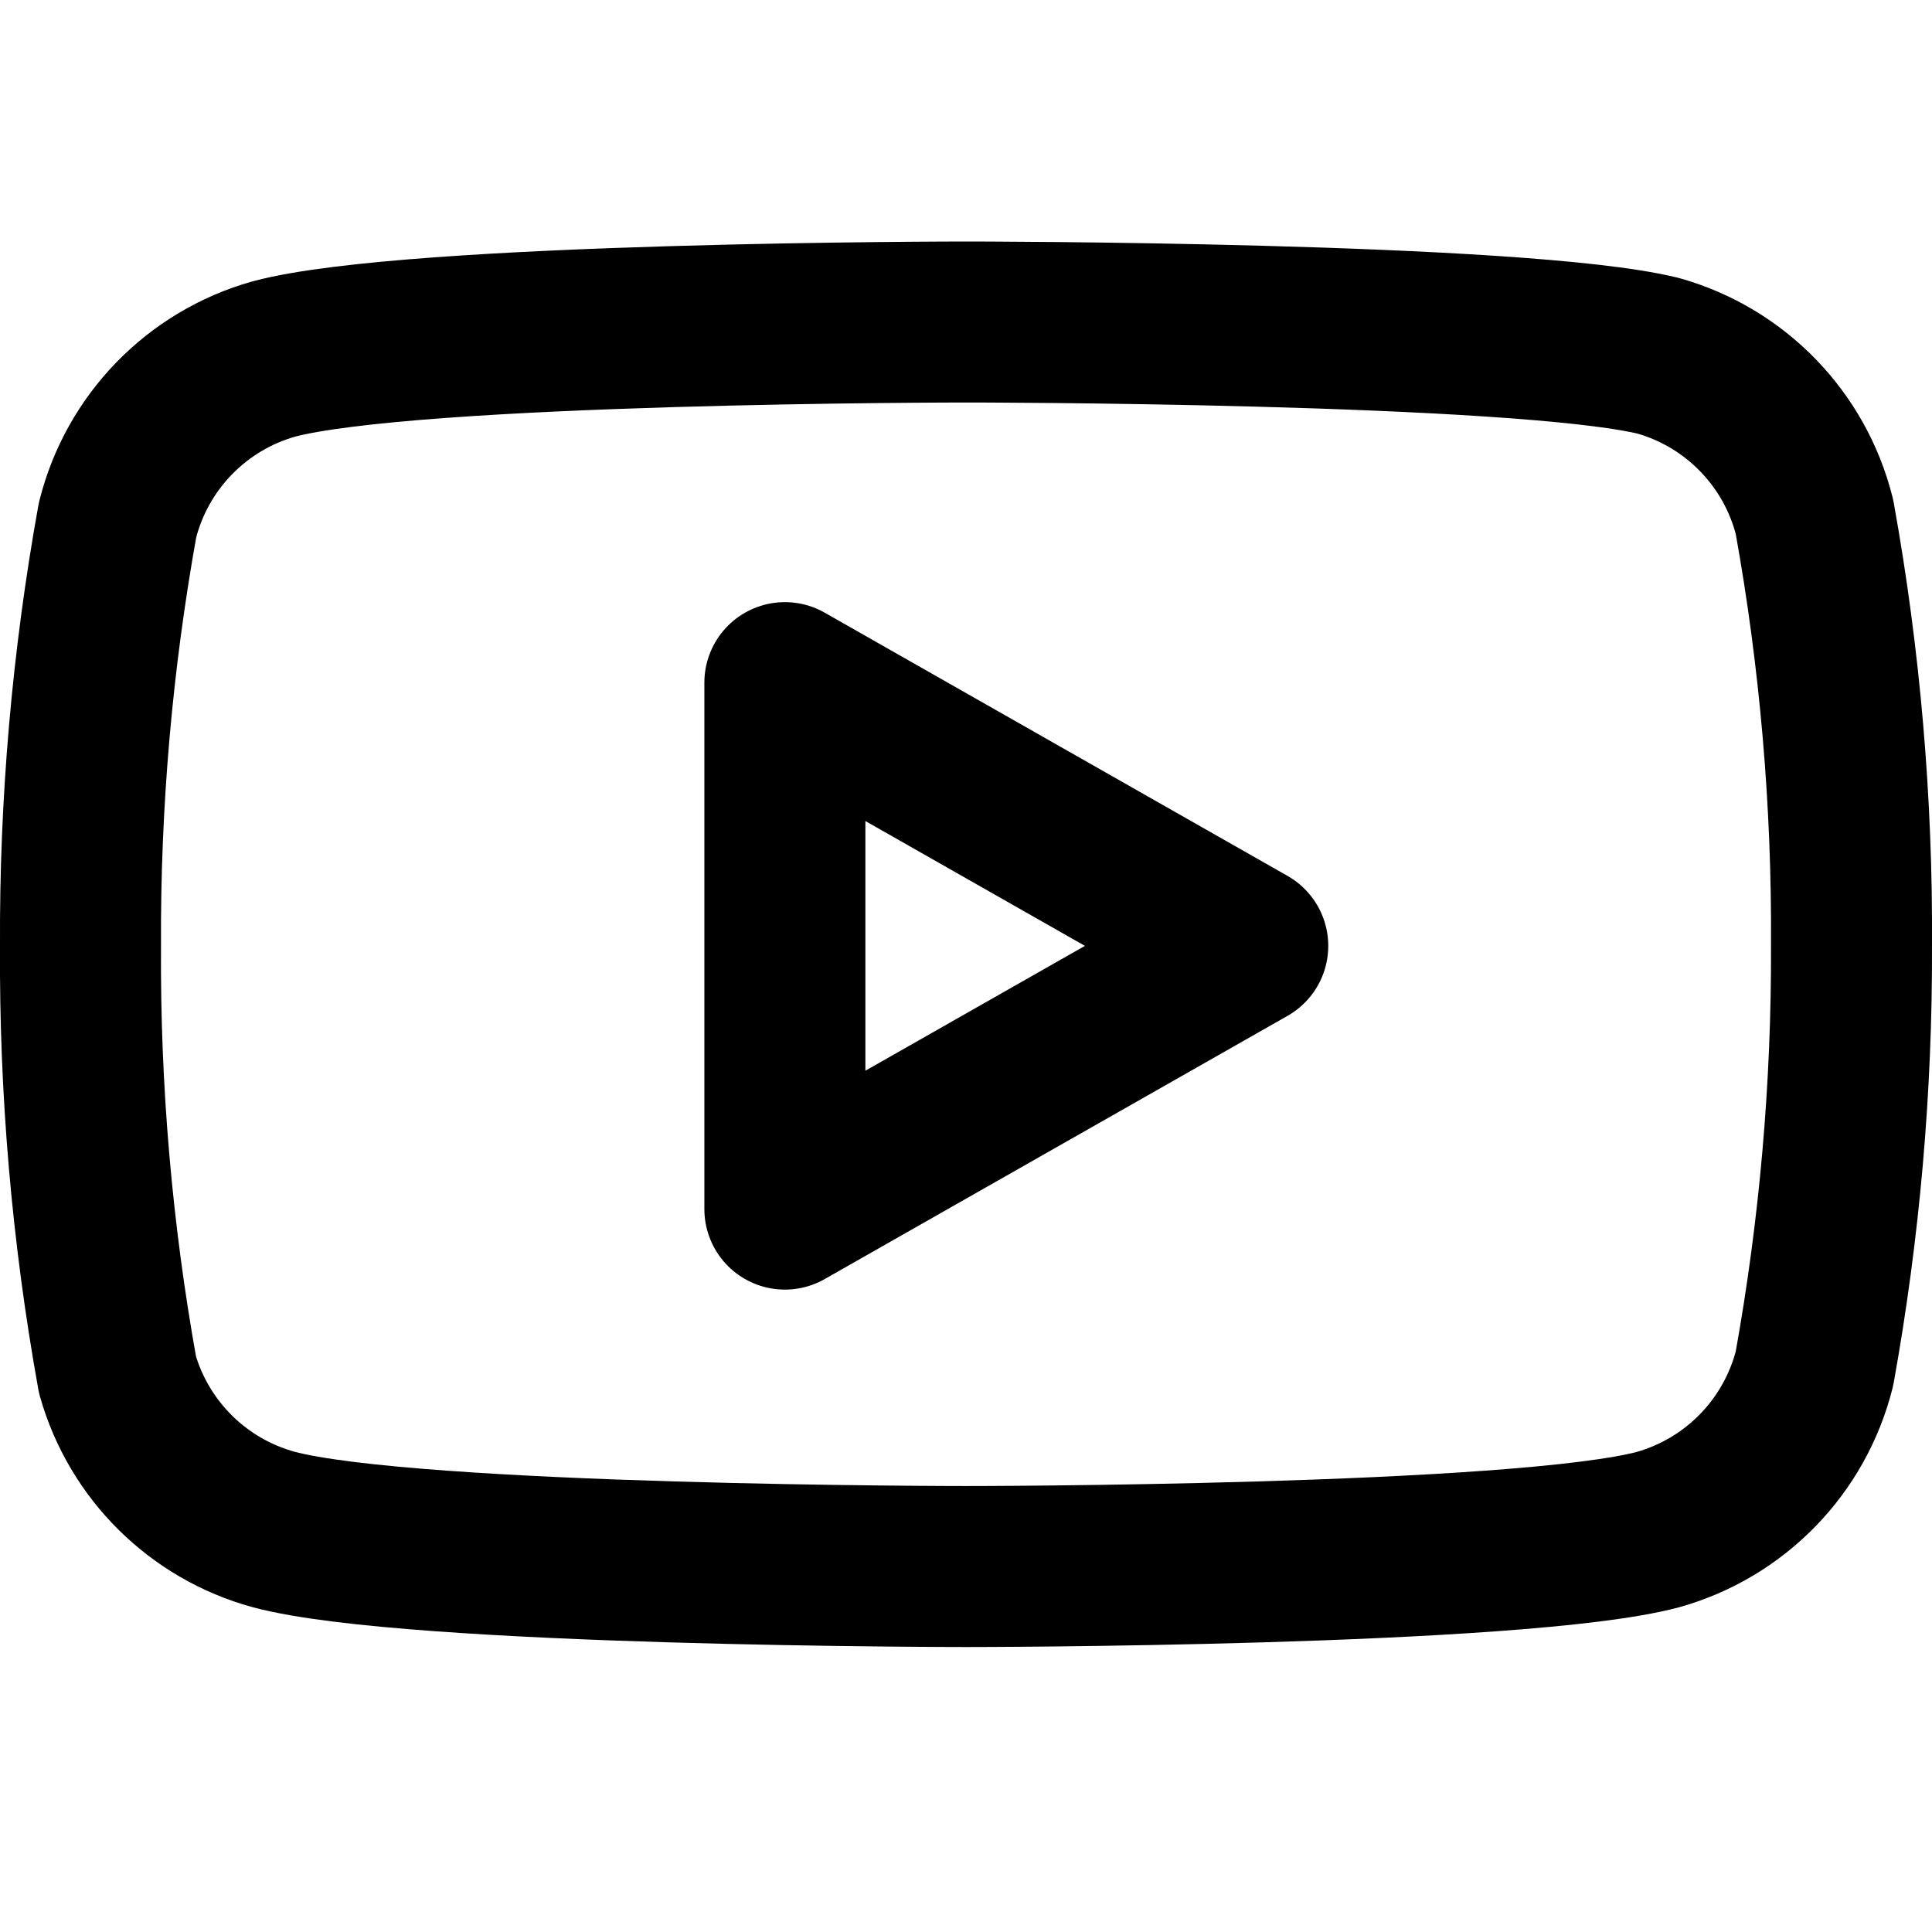
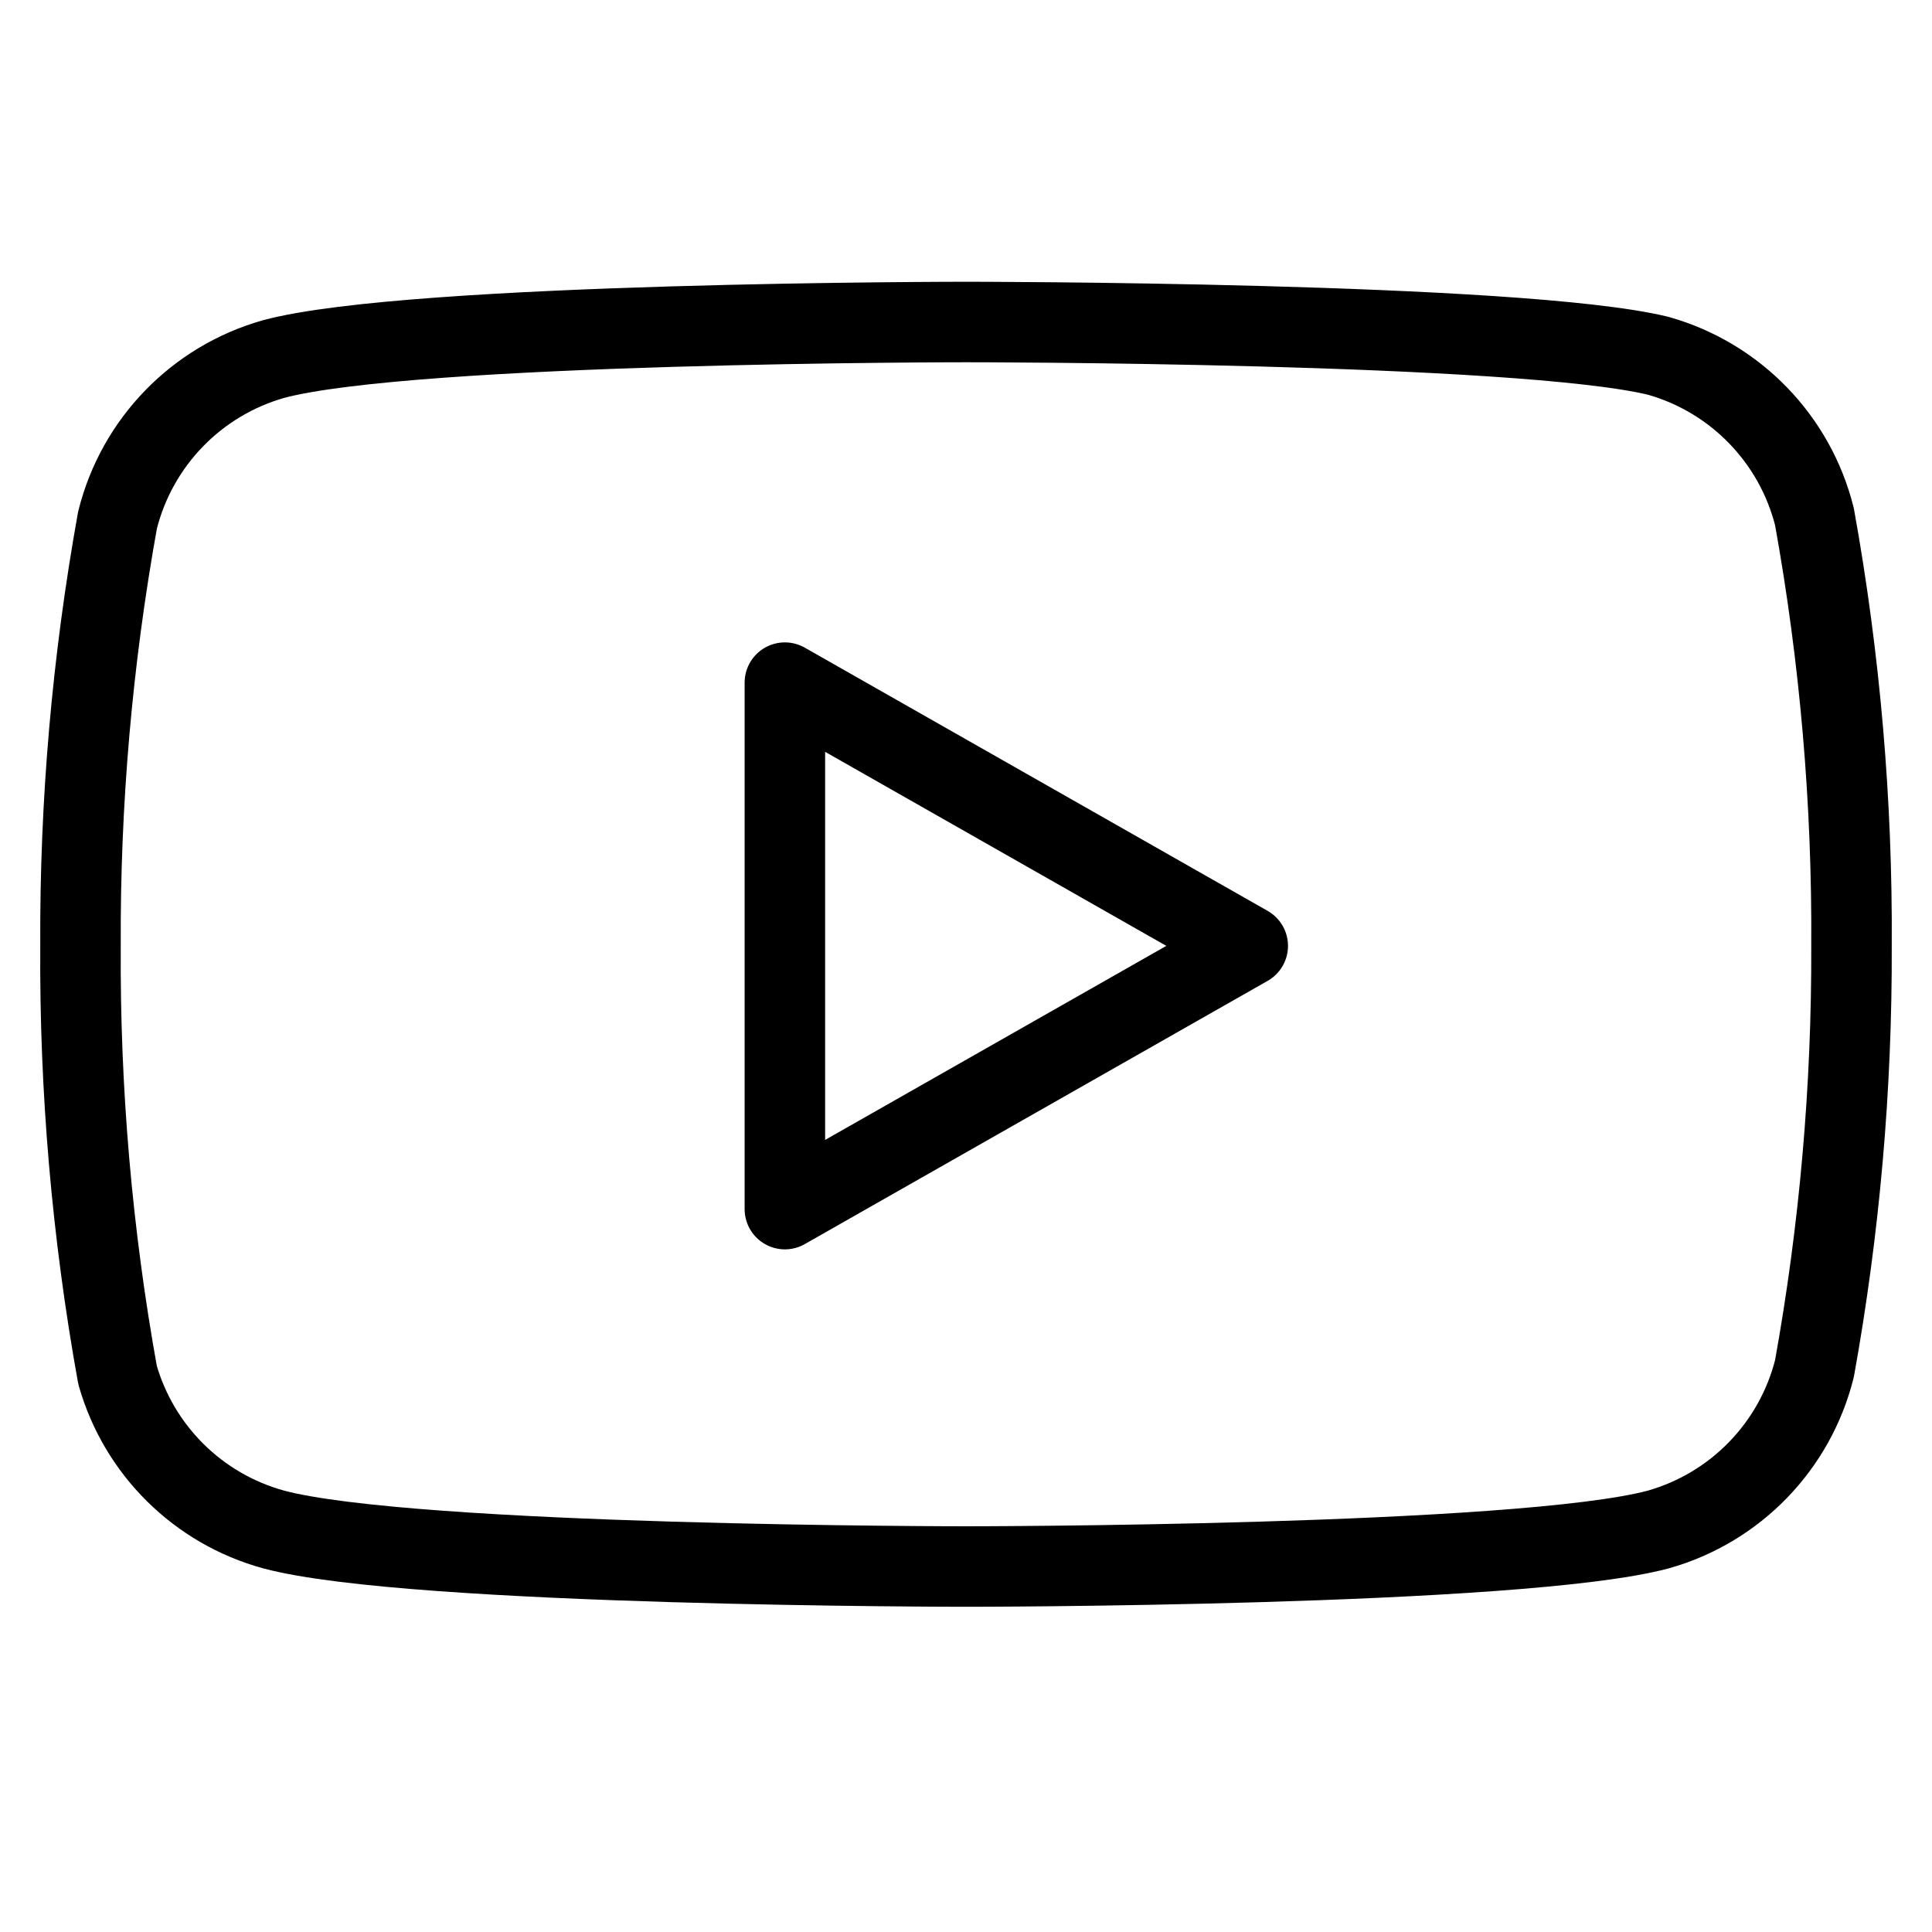
- <svg xmlns="http://www.w3.org/2000/svg" width="24" height="24" viewBox="0 0 24 24" fill="none" stroke="currentColor" stroke-width="2" stroke-linecap="round" stroke-linejoin="round">
+ <svg xmlns="http://www.w3.org/2000/svg" width="24" height="24" viewBox="0 0 24 24" fill="none" stroke="currentColor" stroke-width="1" stroke-linecap="round" stroke-linejoin="round">
  <path d="M22.54 6.42a2.78 2.78 0 0 0-1.94-2C18.88 4 12 4 12 4s-6.88 0-8.6.46a2.78 2.78 0 0 0-1.94 2A29 29 0 0 0 1 11.75a29 29 0 0 0 .46 5.33A2.78 2.78 0 0 0 3.4 19c1.72.46 8.6.46 8.6.46s6.88 0 8.6-.46a2.78 2.78 0 0 0 1.94-2 29 29 0 0 0 .46-5.25 29 29 0 0 0-.46-5.33z" />
  <polygon points="9.75 15.02 15.5 11.75 9.75 8.48 9.75 15.02" />
</svg>
